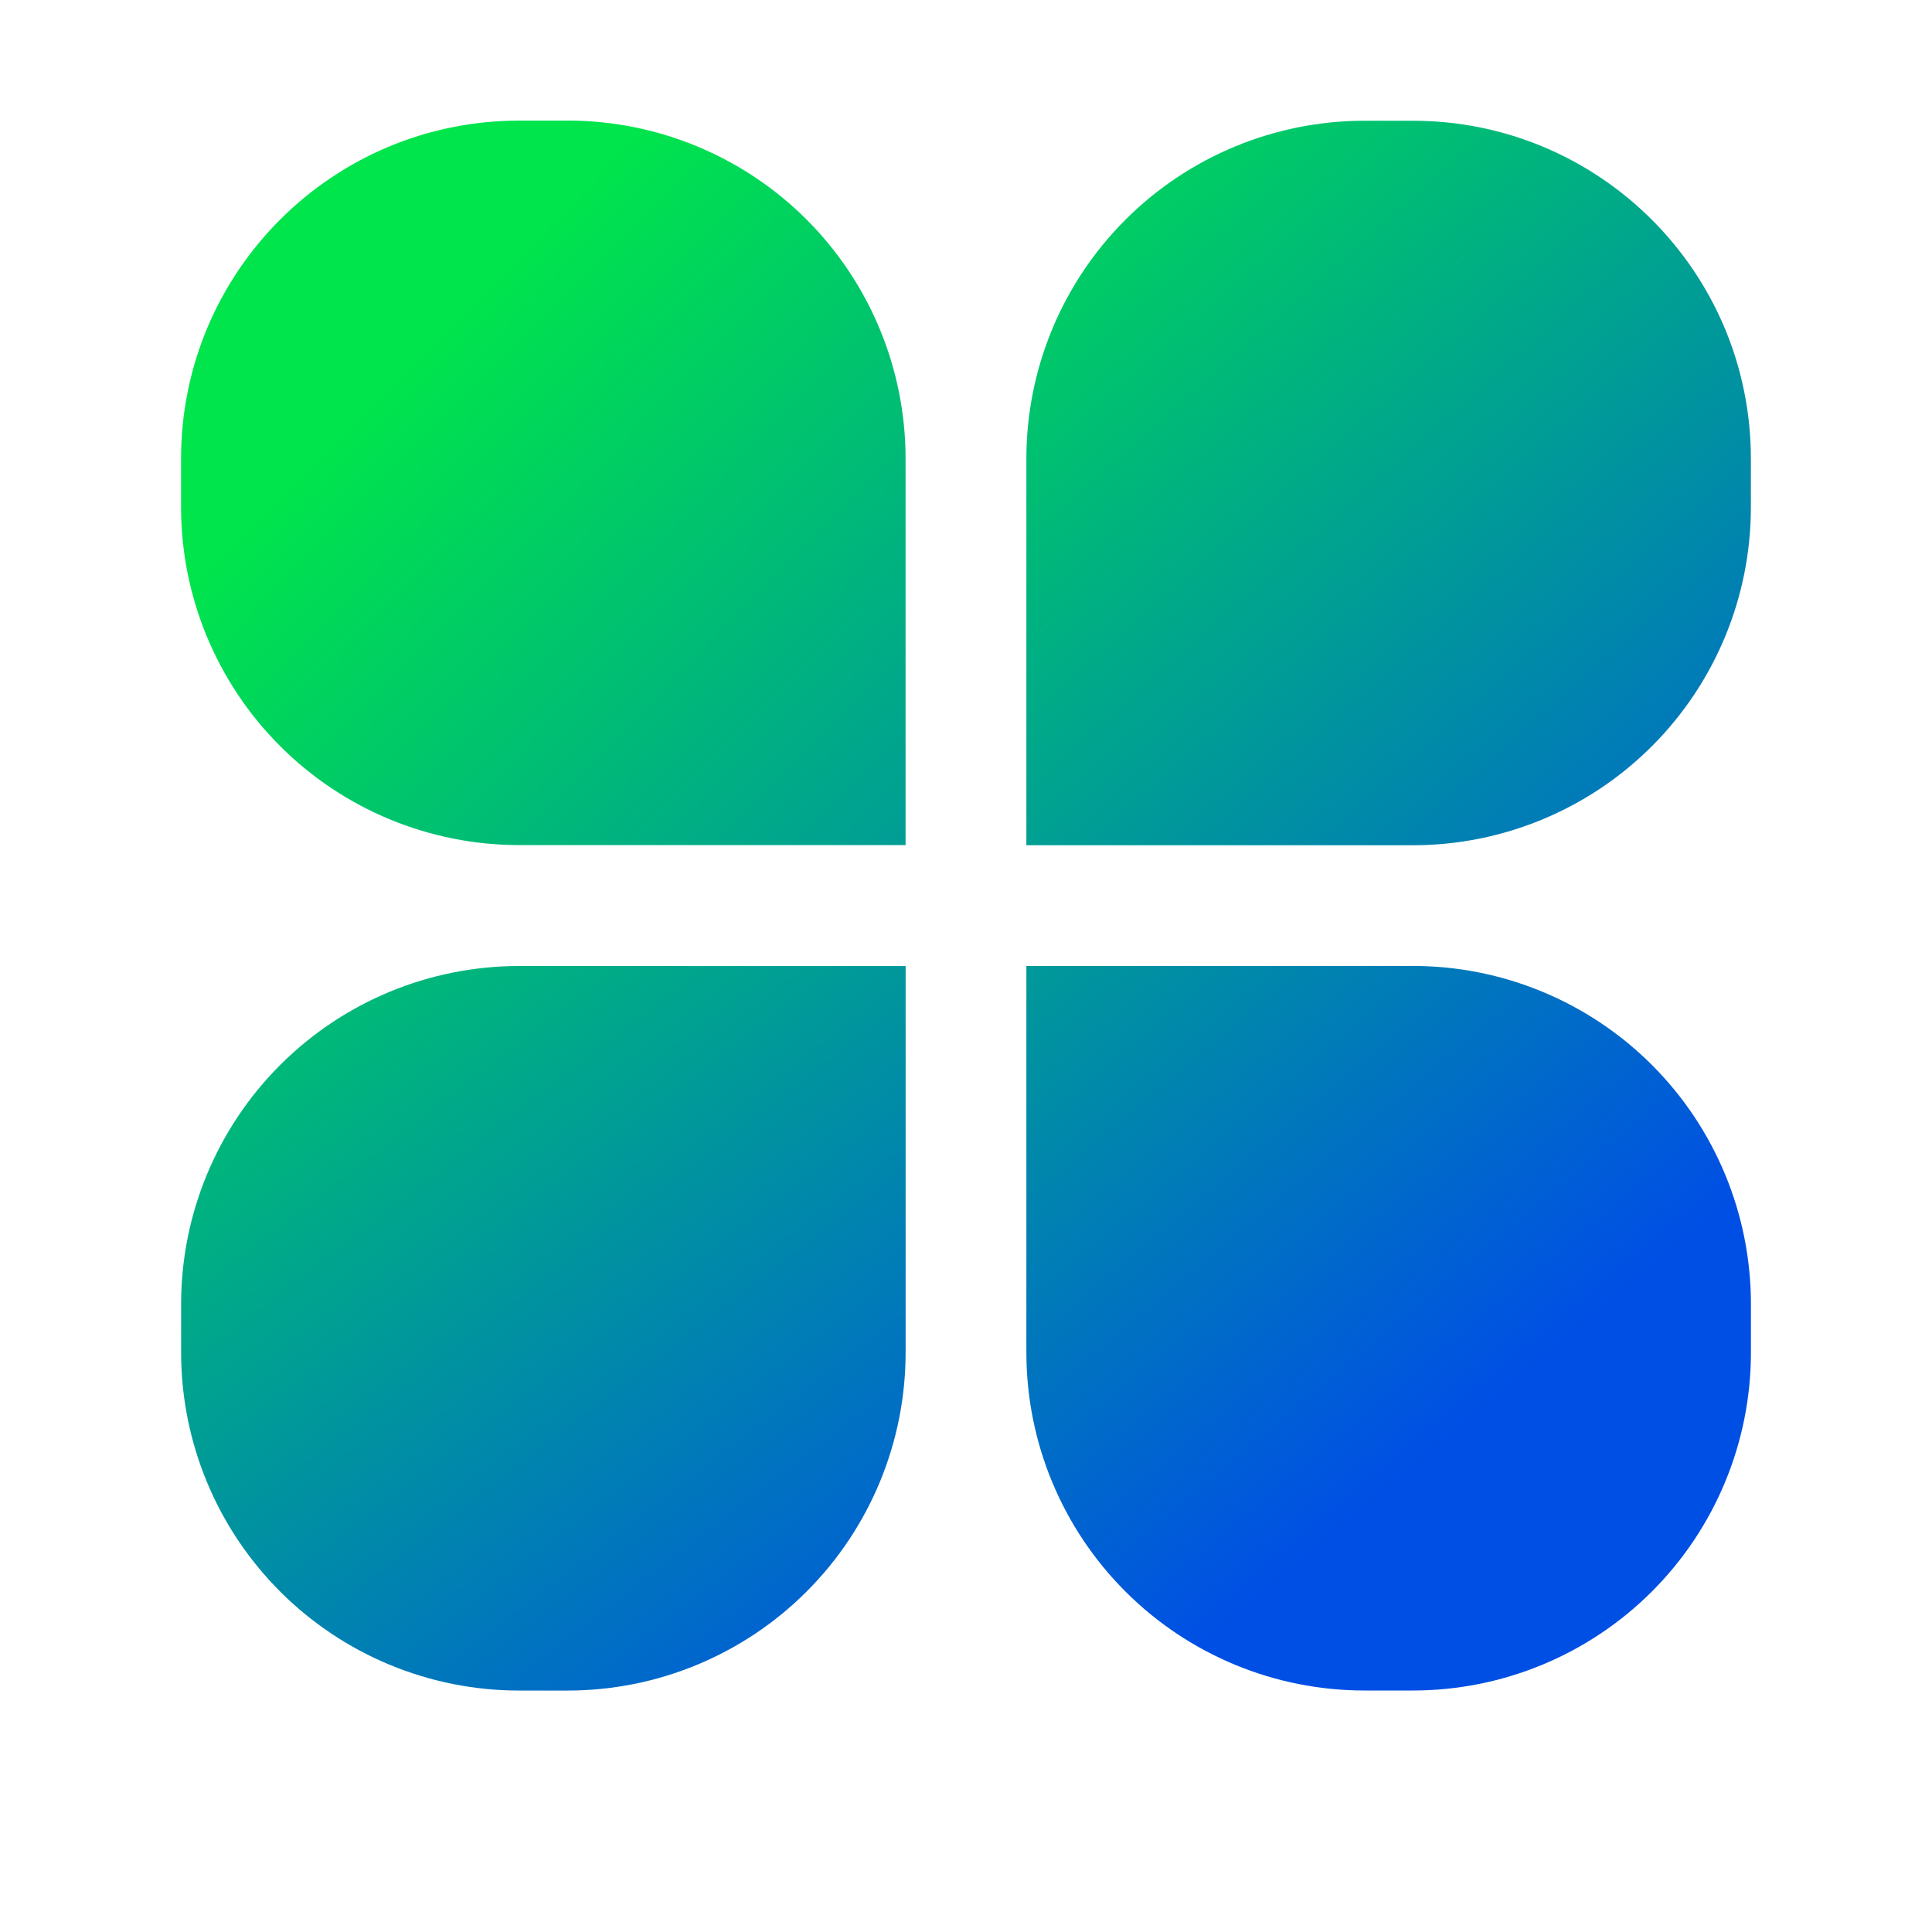
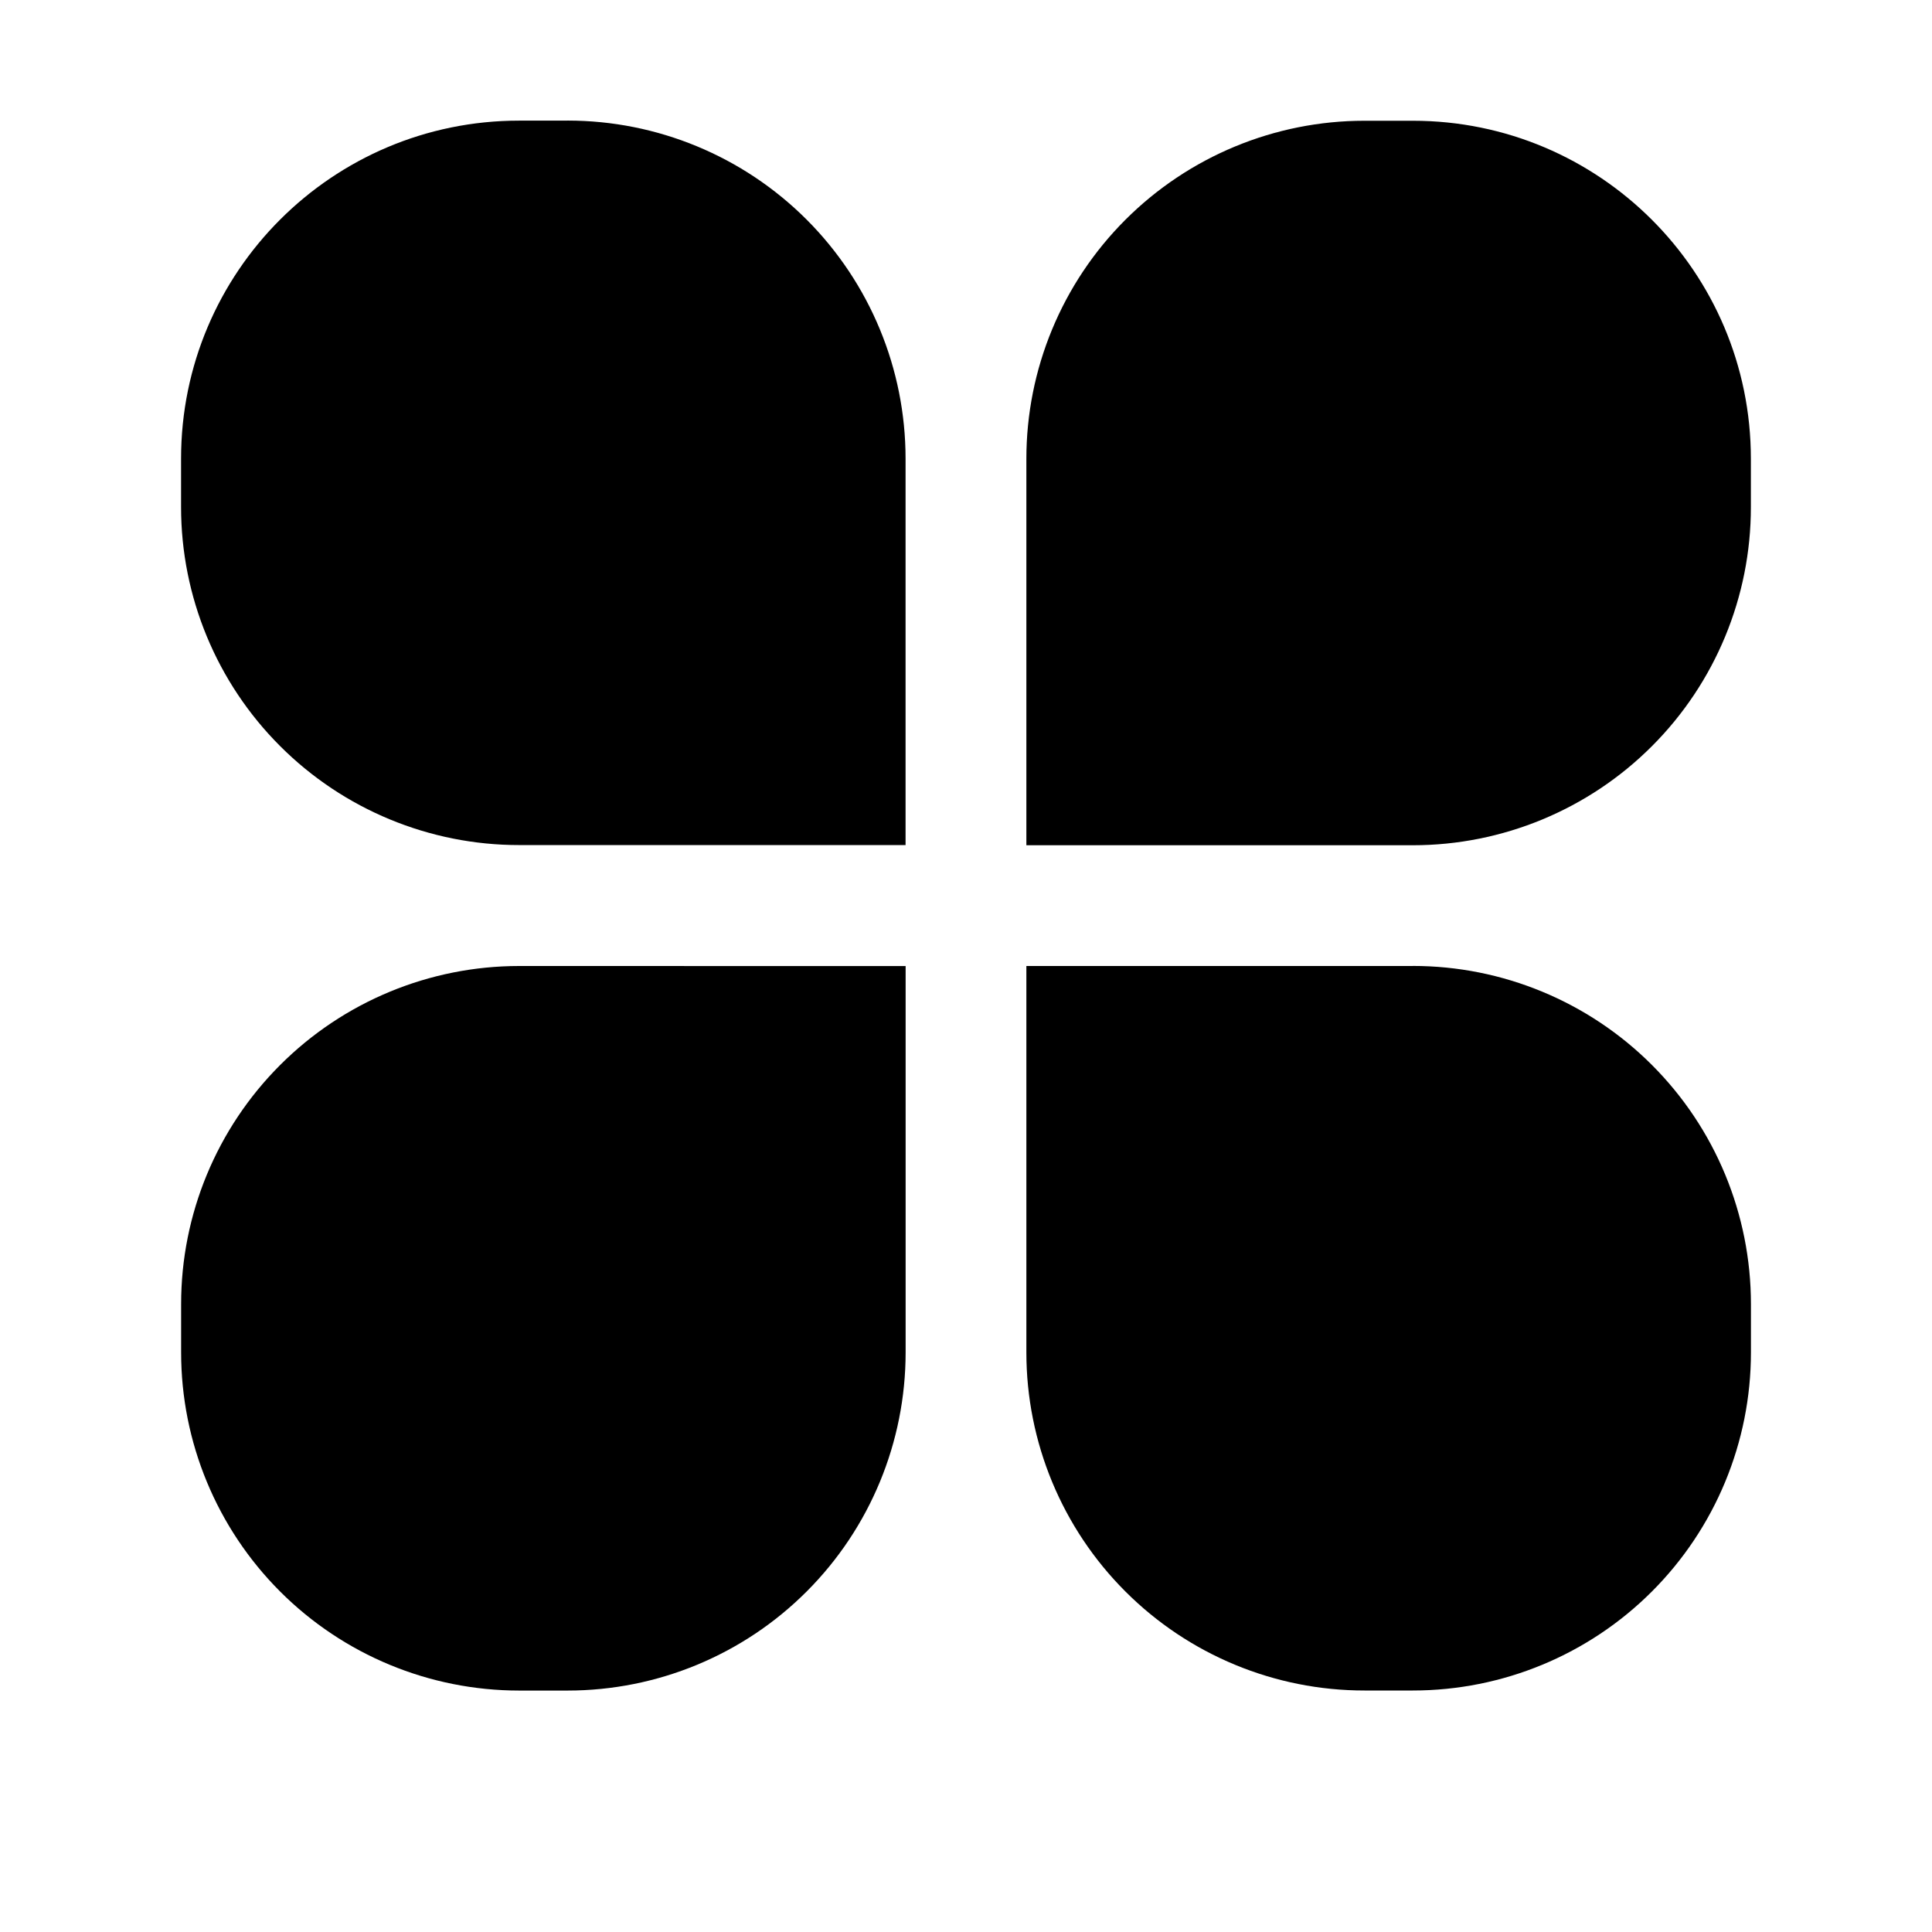
<svg xmlns="http://www.w3.org/2000/svg" xmlns:xlink="http://www.w3.org/1999/xlink" width="32" height="32" version="1.1" viewBox="0 0 32 32" id="svg57">
  <defs id="defs20">
    <linearGradient id="linearGradient899">
      <stop stop-color="#35ff76" offset="0" id="stop895" style="stop-color:#00e54b;stop-opacity:1" />
      <stop stop-color="#357bff" offset="1" id="stop897" style="stop-color:#004fe5;stop-opacity:1" />
    </linearGradient>
    <style id="current-color-scheme" type="text/css">.ColorScheme-Text { color:#363636; } .ColorScheme-Highlight { color:#5294e2; } .ColorScheme-ButtonBackground { color:#363636; }</style>
    <linearGradient id="e" x1="6.797" x2="23.881" y1="5.761" y2="22.574" gradientUnits="userSpaceOnUse" xlink:href="#linearGradient899" />
    <linearGradient id="d" x1="16.525" x2="31.237" y1="0.746" y2="17.356" gradientUnits="userSpaceOnUse" xlink:href="#linearGradient899" />
    <linearGradient id="c" x1="1.915" x2="15.271" y1="11.627" y2="28.983" gradientUnits="userSpaceOnUse" xlink:href="#linearGradient899" />
    <linearGradient id="b" x1="10.423" x2="23.983" y1="7.695" y2="23.831" gradientUnits="userSpaceOnUse" xlink:href="#linearGradient899" />
    <linearGradient id="linearGradient870" x1="6.797" x2="23.881" y1="5.761" y2="22.574" gradientTransform="matrix(0.50001,0,0,0.50001,-23.5,12.001)" gradientUnits="userSpaceOnUse" xlink:href="#linearGradient899" />
    <linearGradient id="linearGradient872" x1="1.915" x2="15.271" y1="11.627" y2="28.983" gradientTransform="matrix(0.49997,0,0,0.49997,-23.5,13)" gradientUnits="userSpaceOnUse" xlink:href="#linearGradient899" />
    <linearGradient id="linearGradient874" x1="10.423" x2="23.983" y1="7.695" y2="23.831" gradientTransform="matrix(0.49999,0,0,0.49999,-22.499,13)" gradientUnits="userSpaceOnUse" xlink:href="#linearGradient899" />
    <linearGradient id="linearGradient876" x1="16.525" x2="31.237" y1="0.746" y2="17.356" gradientTransform="matrix(0.5,0,0,0.5,-22.499,12)" gradientUnits="userSpaceOnUse" xlink:href="#linearGradient899" />
    <linearGradient id="linearGradient909" x1="6.797" x2="23.881" y1="5.761" y2="22.574" gradientTransform="matrix(0.5,0,0,0.5,-45.5,14.001)" gradientUnits="userSpaceOnUse" xlink:href="#linearGradient899" />
    <linearGradient id="linearGradient911" x1="1.915" x2="15.271" y1="11.627" y2="28.983" gradientTransform="matrix(0.5,0,0,0.5,-45.5,15)" gradientUnits="userSpaceOnUse" xlink:href="#linearGradient899" />
    <linearGradient id="linearGradient913" x1="10.423" x2="23.983" y1="7.695" y2="23.831" gradientTransform="matrix(0.49999,0,0,0.49999,-44.5,15)" gradientUnits="userSpaceOnUse" xlink:href="#linearGradient899" />
    <linearGradient id="linearGradient915" x1="16.525" x2="31.237" y1="0.746" y2="17.356" gradientTransform="matrix(0.5,0,0,0.5,-44.5,14)" gradientUnits="userSpaceOnUse" xlink:href="#linearGradient899" />
  </defs>
  <g id="applications-other">
    <rect x="-2.7563e-7" y="-1.2834e-9" width="32" height="32" rx="0" ry="0" opacity="0" stroke-width="2" style="paint-order:fill markers stroke" id="rect22" />
-     <path d="m9.399 1.998h-0.801c-3.092 0-5.599 2.507-5.599 5.599v0.801c0 1.485 0.59 2.91 1.641 3.96 1.05 1.05 2.475 1.64 3.96 1.639h6.399v-6.401c0-1.485-0.59-2.91-1.64-3.96-1.05-1.05-2.474-1.639-3.958-1.639h-0.002" fill="url(#e)" id="path24" style="fill-opacity:1.0" />
-     <path d="m8.599 16c-1.485 0-2.91 0.59-3.96 1.641-1.05 1.05-1.64 2.475-1.639 3.96v0.801c0 1.485 0.59 2.909 1.64 3.959 1.05 1.05 2.474 1.64 3.959 1.64h0.802c1.485 0 2.91-0.59 3.96-1.641 1.05-1.05 1.639-2.475 1.639-3.96v-6.399z" fill="url(#c)" id="path26" style="fill-opacity:1.0" />
-     <path d="m23.399 16h-6.399v6.402c0 1.485 0.59 2.909 1.641 3.959 1.05 1.05 2.475 1.64 3.96 1.639h0.801c1.485 0 2.909-0.59 3.959-1.64 1.05-1.05 1.64-2.474 1.64-3.959v-0.801c0-1.486-0.589-2.91-1.64-3.961-1.05-1.05-2.474-1.64-3.959-1.64h-2e-3" fill="url(#b)" id="path28" />
-     <path d="m22.6 2h-0.001c-1.485 0-2.909 0.59-3.96 1.641-1.05 1.05-1.64 2.475-1.639 3.96v6.399h6.401c1.485 0 2.91-0.59 3.96-1.641 1.05-1.05 1.64-2.475 1.639-3.96v-0.801c0-3.092-2.507-5.598-5.599-5.598h-0.801z" fill="url(#d)" id="path30" style="fill-opacity:1.0" />
+     <path d="m9.399 1.998h-0.801c-3.092 0-5.599 2.507-5.599 5.599v0.801c0 1.485 0.59 2.91 1.641 3.96 1.05 1.05 2.475 1.64 3.96 1.639h6.399v-6.401c0-1.485-0.59-2.91-1.64-3.96-1.05-1.05-2.474-1.639-3.958-1.639h-0.002" fill="url(#e)" id="path24" style="fill-opacity:1;fill:#000000" />
+     <path d="m8.599 16c-1.485 0-2.91 0.59-3.96 1.641-1.05 1.05-1.64 2.475-1.639 3.96v0.801c0 1.485 0.59 2.909 1.64 3.959 1.05 1.05 2.474 1.64 3.959 1.64h0.802c1.485 0 2.91-0.59 3.96-1.641 1.05-1.05 1.639-2.475 1.639-3.96v-6.399z" fill="url(#c)" id="path26" style="fill-opacity:1;fill:#000000" />
+     <path d="m23.399 16h-6.399v6.402c0 1.485 0.59 2.909 1.641 3.959 1.05 1.05 2.475 1.64 3.96 1.639h0.801c1.485 0 2.909-0.59 3.959-1.64 1.05-1.05 1.64-2.474 1.64-3.959v-0.801c0-1.486-0.589-2.91-1.64-3.961-1.05-1.05-2.474-1.64-3.959-1.64h-2e-3" fill="url(#b)" id="path28" style="fill:#000000;fill-opacity:1" />
+     <path d="m22.6 2h-0.001c-1.485 0-2.909 0.59-3.96 1.641-1.05 1.05-1.64 2.475-1.639 3.96v6.399h6.401c1.485 0 2.91-0.59 3.96-1.641 1.05-1.05 1.64-2.475 1.639-3.96v-0.801c0-3.092-2.507-5.598-5.599-5.598h-0.801z" fill="url(#d)" id="path30" style="fill-opacity:1;fill:#000000" />
  </g>
  <g id="22-22-applications-other">
    <rect x="-26" y="9" width="22" height="22" rx="0" ry="0" opacity="0" stroke-width="1.375" style="paint-order:fill markers stroke" id="rect33" />
-     <circle cx="-15" cy="20" r="11" fill="#35babd" opacity=".25" stroke-linecap="round" stroke-linejoin="round" stroke-miterlimit="2" stroke-width="2" id="circle35" style="fill:#2b9797;fill-opacity:1" />
-     <path d="m-18.8 13h-0.4c-1.546 0-2.799 1.254-2.799 2.8v0.401c0 0.743 0.295 1.455 0.82 1.98 0.525 0.525 1.238 0.82 1.98 0.82h3.2v-3.2c0-0.743-0.295-1.455-0.82-1.98-0.525-0.525-1.237-0.82-1.979-0.82h-1e-3" fill="url(#linearGradient870)" stroke-width=".5" id="path37" style="fill-opacity:1.0" />
-     <path d="m-19.2 21c-0.743 0-1.455 0.295-1.98 0.82-0.525 0.525-0.82 1.237-0.82 1.98v0.4c0 0.742 0.295 1.454 0.82 1.979 0.525 0.525 1.237 0.82 1.98 0.82h0.401c0.743 0 1.455-0.295 1.98-0.82 0.525-0.525 0.82-1.237 0.819-1.98v-3.2z" fill="url(#linearGradient872)" stroke-width=".5" id="path39" style="fill-opacity:1.0" />
-     <path d="m-10.8 21h-3.2v3.201c0 0.743 0.295 1.455 0.82 1.98 0.525 0.525 1.237 0.82 1.98 0.82h0.4c0.742 0 1.454-0.295 1.979-0.82 0.525-0.525 0.82-1.237 0.82-1.979v-0.4c0-0.743-0.295-1.455-0.82-1.98-0.525-0.525-1.237-0.82-1.979-0.82h-1e-3" fill="url(#linearGradient874)" stroke-width=".5" id="path41" style="fill-opacity:1.0" />
-     <path d="m-11.2 13h-7e-4c-0.743 0-1.455 0.295-1.98 0.82-0.525 0.525-0.82 1.238-0.82 1.98v3.2h3.2c0.743 0 1.455-0.295 1.98-0.82 0.525-0.525 0.82-1.238 0.82-1.98v-0.4c0-1.546-1.254-2.799-2.8-2.799h-0.401z" fill="url(#linearGradient876)" stroke-width=".5" id="path43" style="fill-opacity:1.0" />
+     <circle cx="-15" cy="20" r="11" fill="#35babd" opacity=".25" stroke-linecap="round" stroke-linejoin="round" stroke-miterlimit="2" stroke-width="2" id="circle35" style="fill:#fbfcf8;fill-opacity:1" />
+     <path d="m-18.8 13h-0.4c-1.546 0-2.799 1.254-2.799 2.8v0.401c0 0.743 0.295 1.455 0.82 1.98 0.525 0.525 1.238 0.82 1.98 0.82h3.2v-3.2c0-0.743-0.295-1.455-0.82-1.98-0.525-0.525-1.237-0.82-1.979-0.82h-1e-3" fill="url(#linearGradient870)" stroke-width=".5" id="path37" style="fill-opacity:1;fill:#000000" />
+     <path d="m-19.2 21c-0.743 0-1.455 0.295-1.98 0.82-0.525 0.525-0.82 1.237-0.82 1.98v0.4c0 0.742 0.295 1.454 0.82 1.979 0.525 0.525 1.237 0.82 1.98 0.82h0.401c0.743 0 1.455-0.295 1.98-0.82 0.525-0.525 0.82-1.237 0.819-1.98v-3.2z" fill="url(#linearGradient872)" stroke-width=".5" id="path39" style="fill-opacity:1;fill:#000000" />
+     <path d="m-10.8 21h-3.2v3.201c0 0.743 0.295 1.455 0.82 1.98 0.525 0.525 1.237 0.82 1.98 0.82h0.4c0.742 0 1.454-0.295 1.979-0.82 0.525-0.525 0.82-1.237 0.82-1.979v-0.4c0-0.743-0.295-1.455-0.82-1.98-0.525-0.525-1.237-0.82-1.979-0.82h-1e-3" fill="url(#linearGradient874)" stroke-width=".5" id="path41" style="fill-opacity:1;fill:#000000" />
+     <path d="m-11.2 13h-7e-4c-0.743 0-1.455 0.295-1.98 0.82-0.525 0.525-0.82 1.238-0.82 1.98v3.2h3.2c0.743 0 1.455-0.295 1.98-0.82 0.525-0.525 0.82-1.238 0.82-1.98v-0.4c0-1.546-1.254-2.799-2.8-2.799h-0.401z" fill="url(#linearGradient876)" stroke-width=".5" id="path43" style="fill-opacity:1;fill:#000000" />
  </g>
  <g id="16-16-applications-other">
    <rect x="-45" y="14" width="16" height="16" rx="0" ry="0" opacity="0" style="paint-order:fill markers stroke" id="rect46" />
-     <path d="m-40.8 15h-0.4c-1.546 0-2.799 1.254-2.799 2.8v0.401c0 0.743 0.295 1.455 0.82 1.98 0.525 0.525 1.237 0.82 1.98 0.82h3.2v-3.2c0-0.743-0.295-1.455-0.82-1.98-0.525-0.525-1.237-0.82-1.979-0.82h-1e-3" fill="url(#linearGradient909)" stroke-width=".5" id="path48" style="fill-opacity:1.0" />
-     <path d="m-41.2 23c-0.743 0-1.455 0.295-1.98 0.82-0.525 0.525-0.82 1.237-0.82 1.98v0.4c0 0.742 0.295 1.454 0.82 1.979 0.525 0.525 1.237 0.82 1.98 0.82h0.401c0.743 0 1.455-0.295 1.98-0.82 0.525-0.525 0.82-1.237 0.82-1.98v-3.2z" fill="url(#linearGradient911)" stroke-width=".5" id="path50" style="fill-opacity:1.0" />
-     <path d="m-32.8 23h-3.2v3.201c0 0.743 0.295 1.455 0.82 1.98 0.525 0.525 1.237 0.82 1.98 0.82h0.4c0.742 0 1.454-0.295 1.979-0.82 0.525-0.525 0.82-1.237 0.82-1.979v-0.4c0-0.743-0.295-1.455-0.82-1.98-0.525-0.525-1.237-0.82-1.979-0.82h-1e-3" fill="url(#linearGradient913)" stroke-width=".5" id="path52" style="fill-opacity:1.0" />
-     <path d="m-33.2 15h-6.99e-4c-0.743 0-1.455 0.295-1.98 0.82-0.525 0.525-0.82 1.237-0.82 1.98v3.2h3.2c0.743 0 1.455-0.295 1.98-0.82 0.525-0.525 0.82-1.237 0.82-1.98v-0.4c0-1.546-1.254-2.799-2.8-2.799h-0.401z" fill="url(#linearGradient915)" stroke-width=".5" id="path54" style="fill-opacity:1.0" />
+     <path d="m-40.8 15h-0.4c-1.546 0-2.799 1.254-2.799 2.8v0.401c0 0.743 0.295 1.455 0.82 1.98 0.525 0.525 1.237 0.82 1.98 0.82h3.2v-3.2c0-0.743-0.295-1.455-0.82-1.98-0.525-0.525-1.237-0.82-1.979-0.82h-1e-3" fill="url(#linearGradient909)" stroke-width=".5" id="path48" style="fill-opacity:1;fill:#000000" />
+     <path d="m-41.2 23c-0.743 0-1.455 0.295-1.98 0.82-0.525 0.525-0.82 1.237-0.82 1.98v0.4c0 0.742 0.295 1.454 0.82 1.979 0.525 0.525 1.237 0.82 1.98 0.82h0.401c0.743 0 1.455-0.295 1.98-0.82 0.525-0.525 0.82-1.237 0.82-1.98v-3.2z" fill="url(#linearGradient911)" stroke-width=".5" id="path50" style="fill-opacity:1;fill:#000000" />
+     <path d="m-32.8 23h-3.2v3.201c0 0.743 0.295 1.455 0.82 1.98 0.525 0.525 1.237 0.82 1.98 0.82h0.4c0.742 0 1.454-0.295 1.979-0.82 0.525-0.525 0.82-1.237 0.82-1.979v-0.4c0-0.743-0.295-1.455-0.82-1.98-0.525-0.525-1.237-0.82-1.979-0.82h-1e-3" fill="url(#linearGradient913)" stroke-width=".5" id="path52" style="fill-opacity:1;fill:#000000" />
+     <path d="m-33.2 15h-6.99e-4c-0.743 0-1.455 0.295-1.98 0.82-0.525 0.525-0.82 1.237-0.82 1.98v3.2h3.2c0.743 0 1.455-0.295 1.98-0.82 0.525-0.525 0.82-1.237 0.82-1.98v-0.4c0-1.546-1.254-2.799-2.8-2.799h-0.401z" fill="url(#linearGradient915)" stroke-width=".5" id="path54" style="fill-opacity:1;fill:#000000" />
  </g>
</svg>
